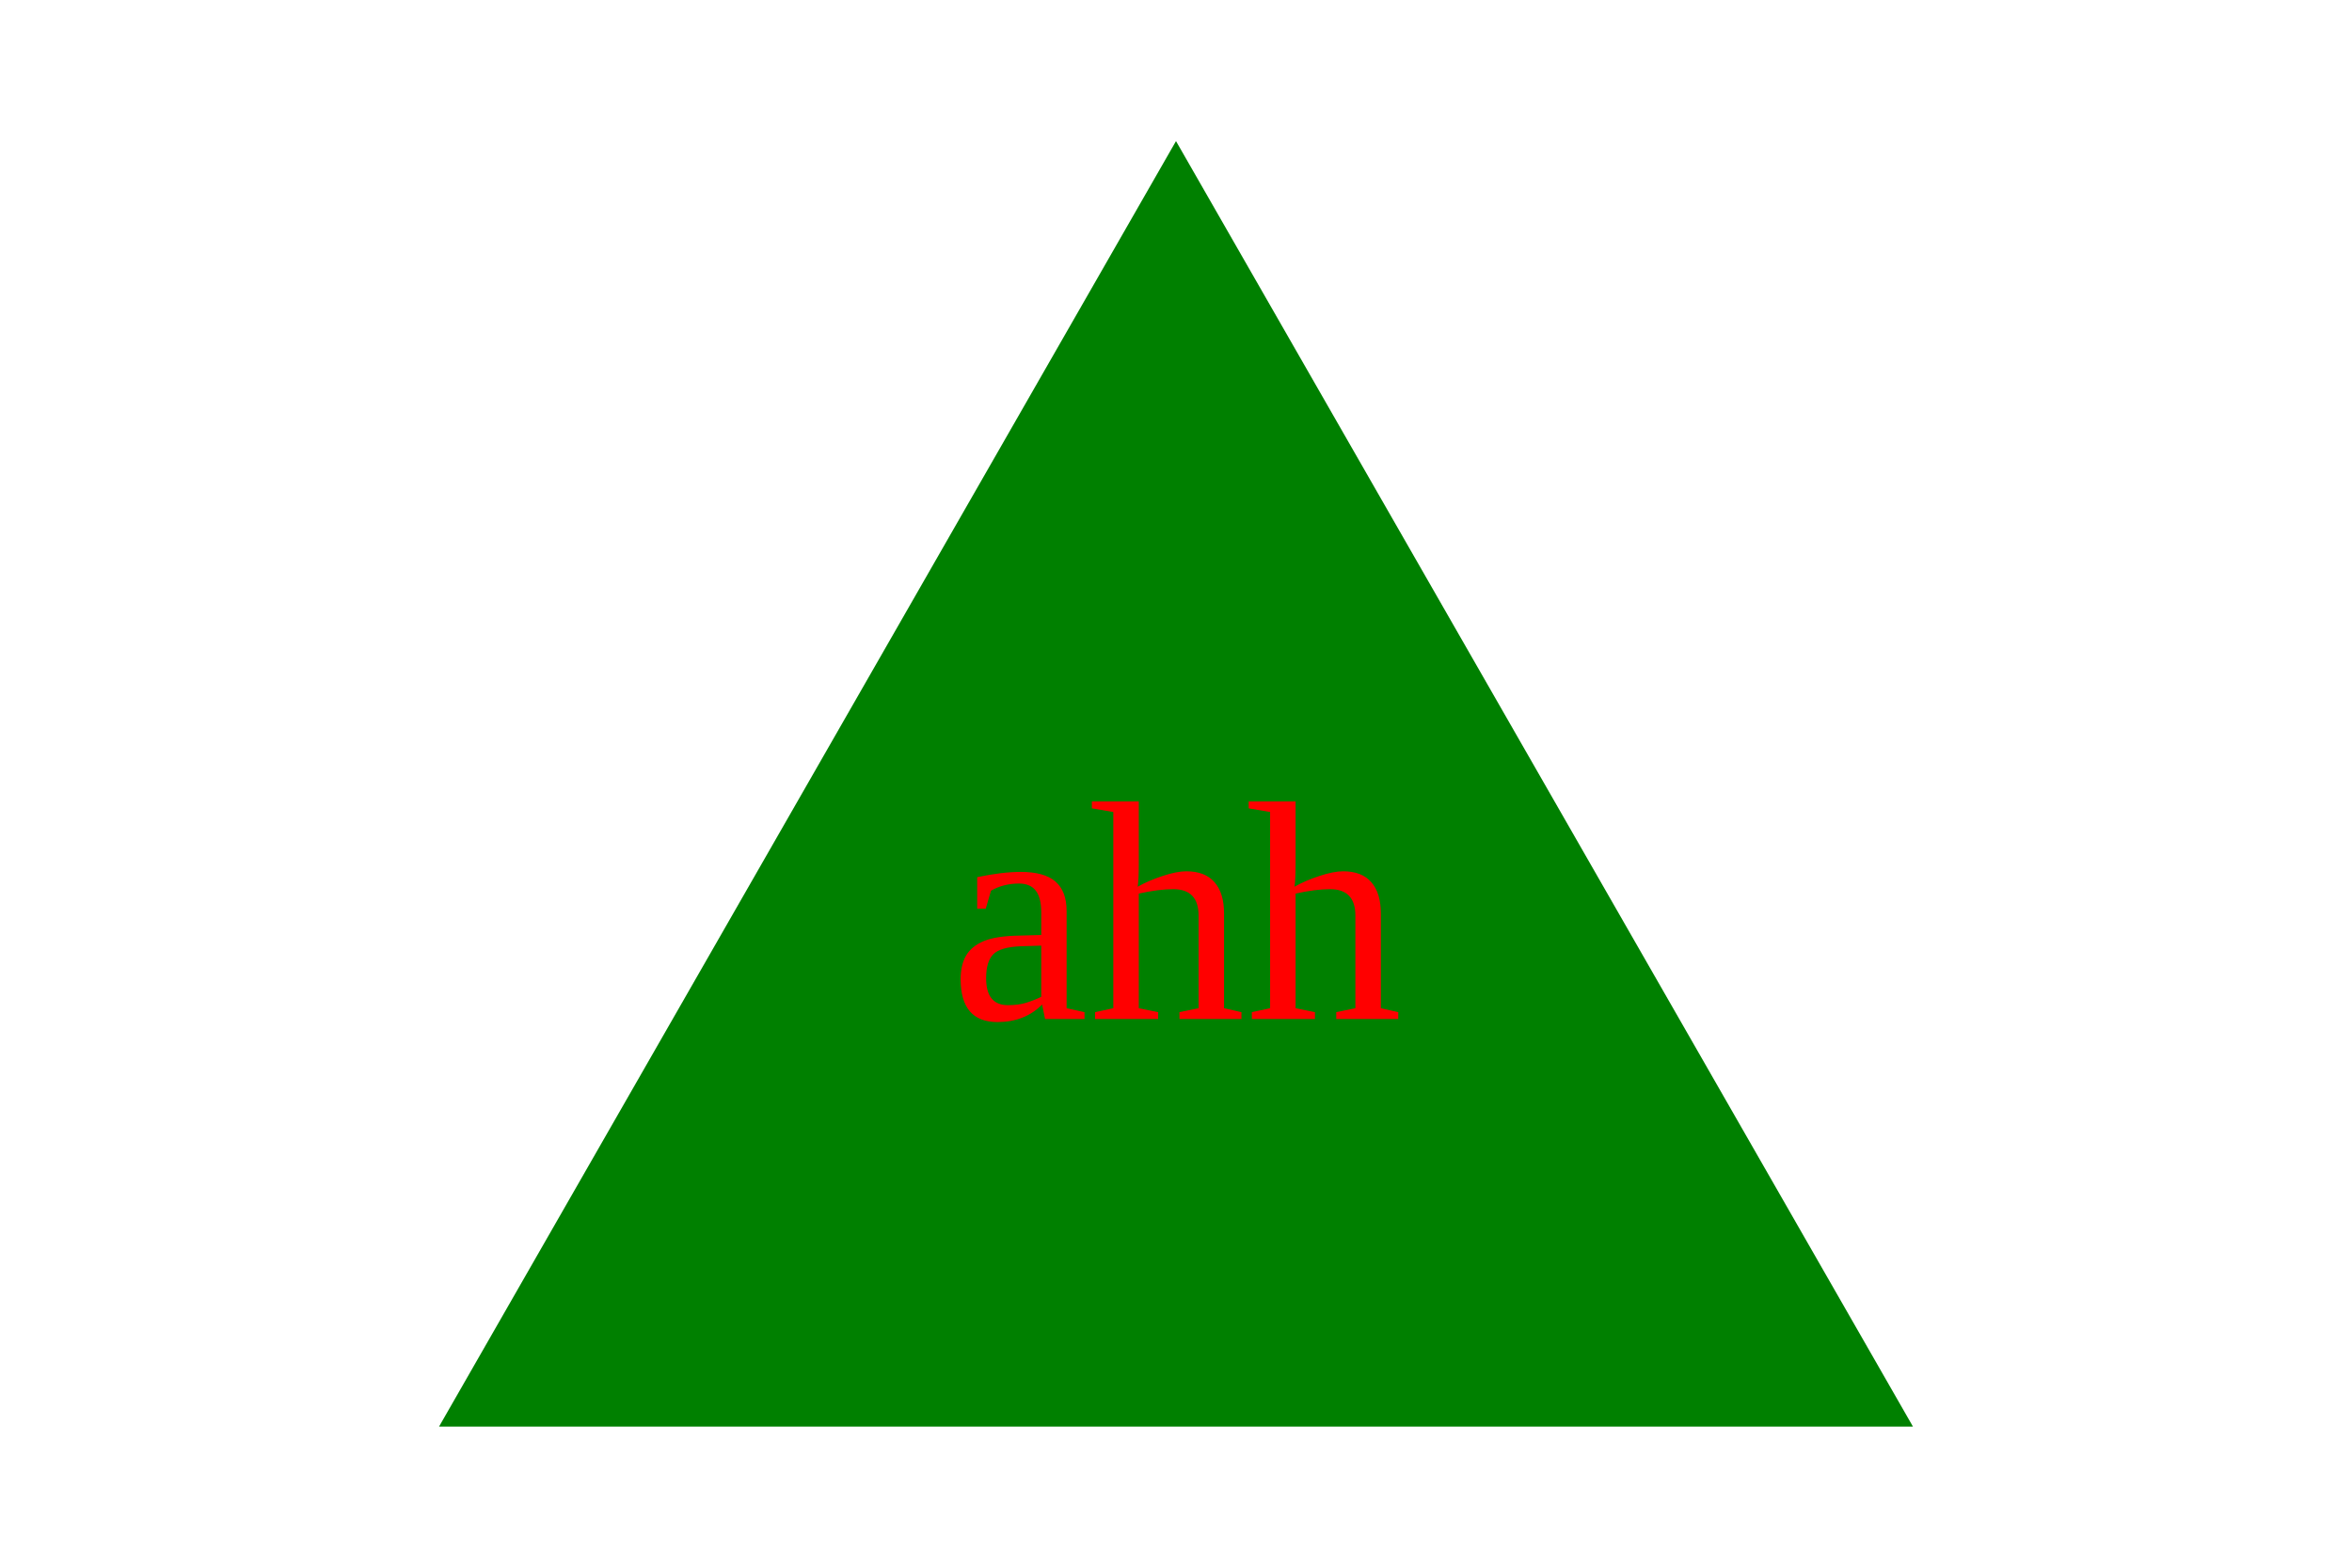
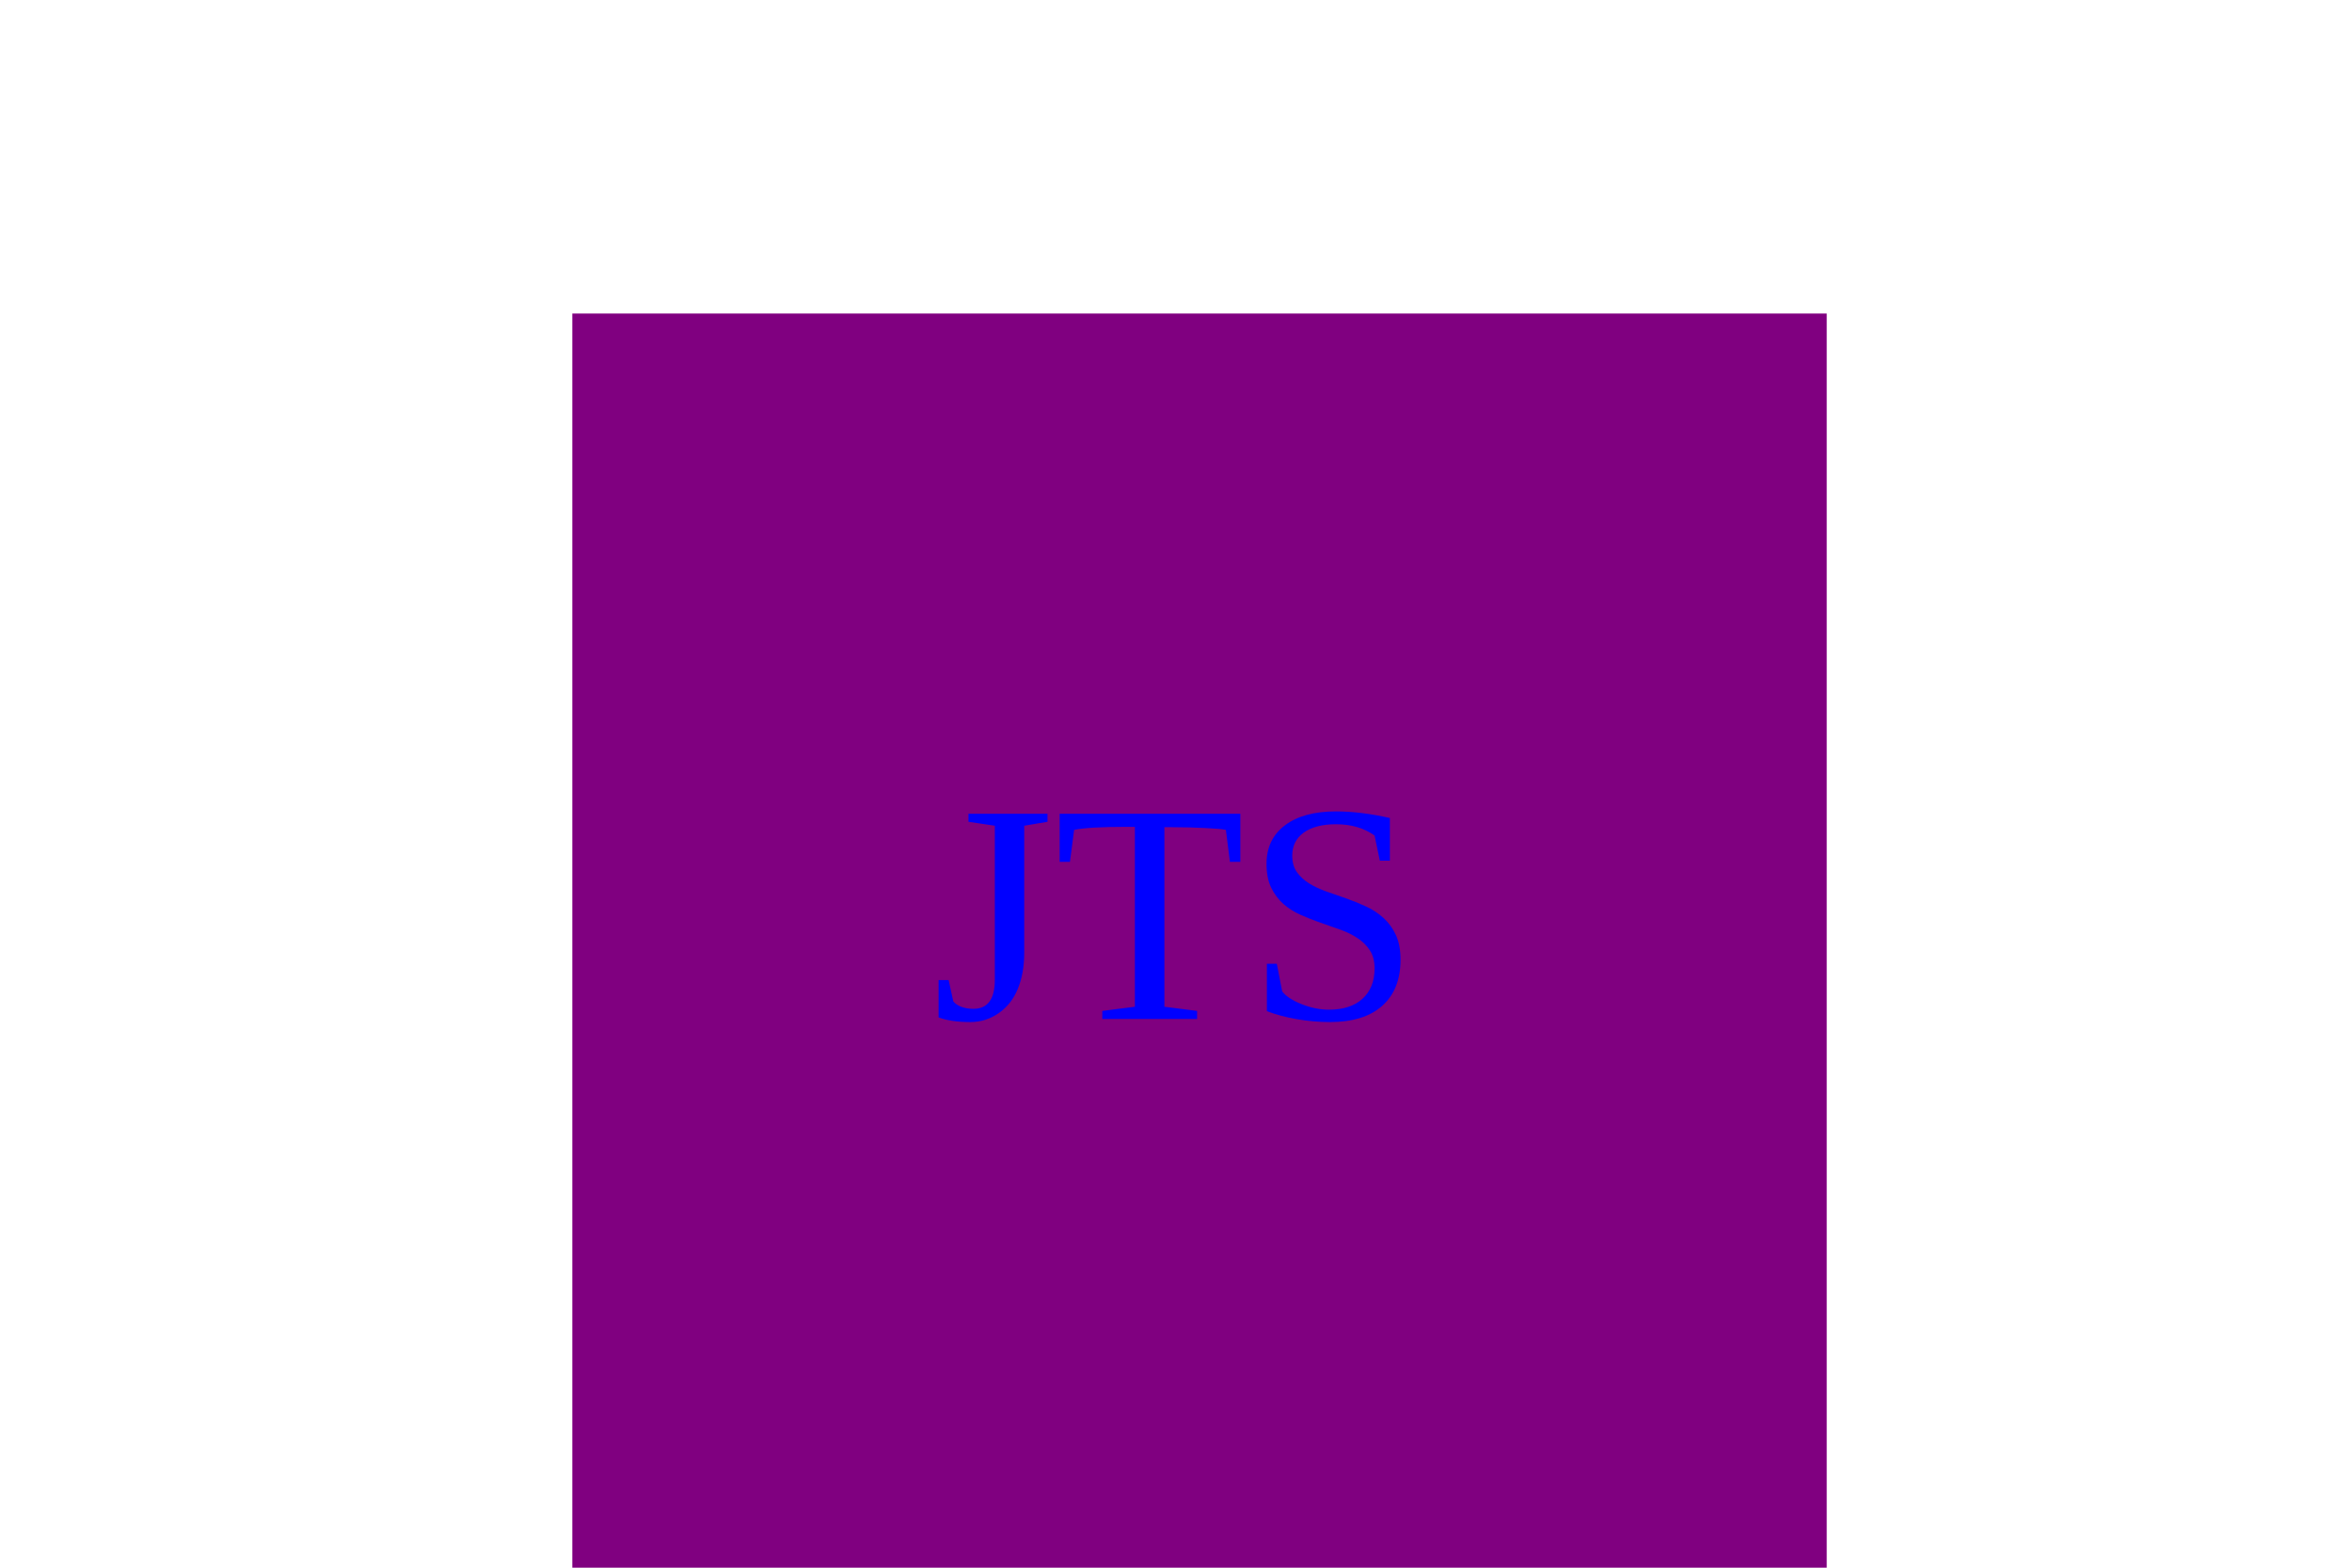
<svg xmlns="http://www.w3.org/2000/svg" version="1.1" width="300" height="200">
  <g>
-     <polygon points="150,18 244,182 56,182" fill="green" />
-     <text x="150" y="130" text-anchor="middle" font-size="40" fill="red">ahh</text>
+     <rect x="73" y="40" width="160" height="160" fill="Purple" />
+     <text x="150" y="130" text-anchor="middle" font-size="40" fill="blue">JTS</text>
  </g>
</svg>
